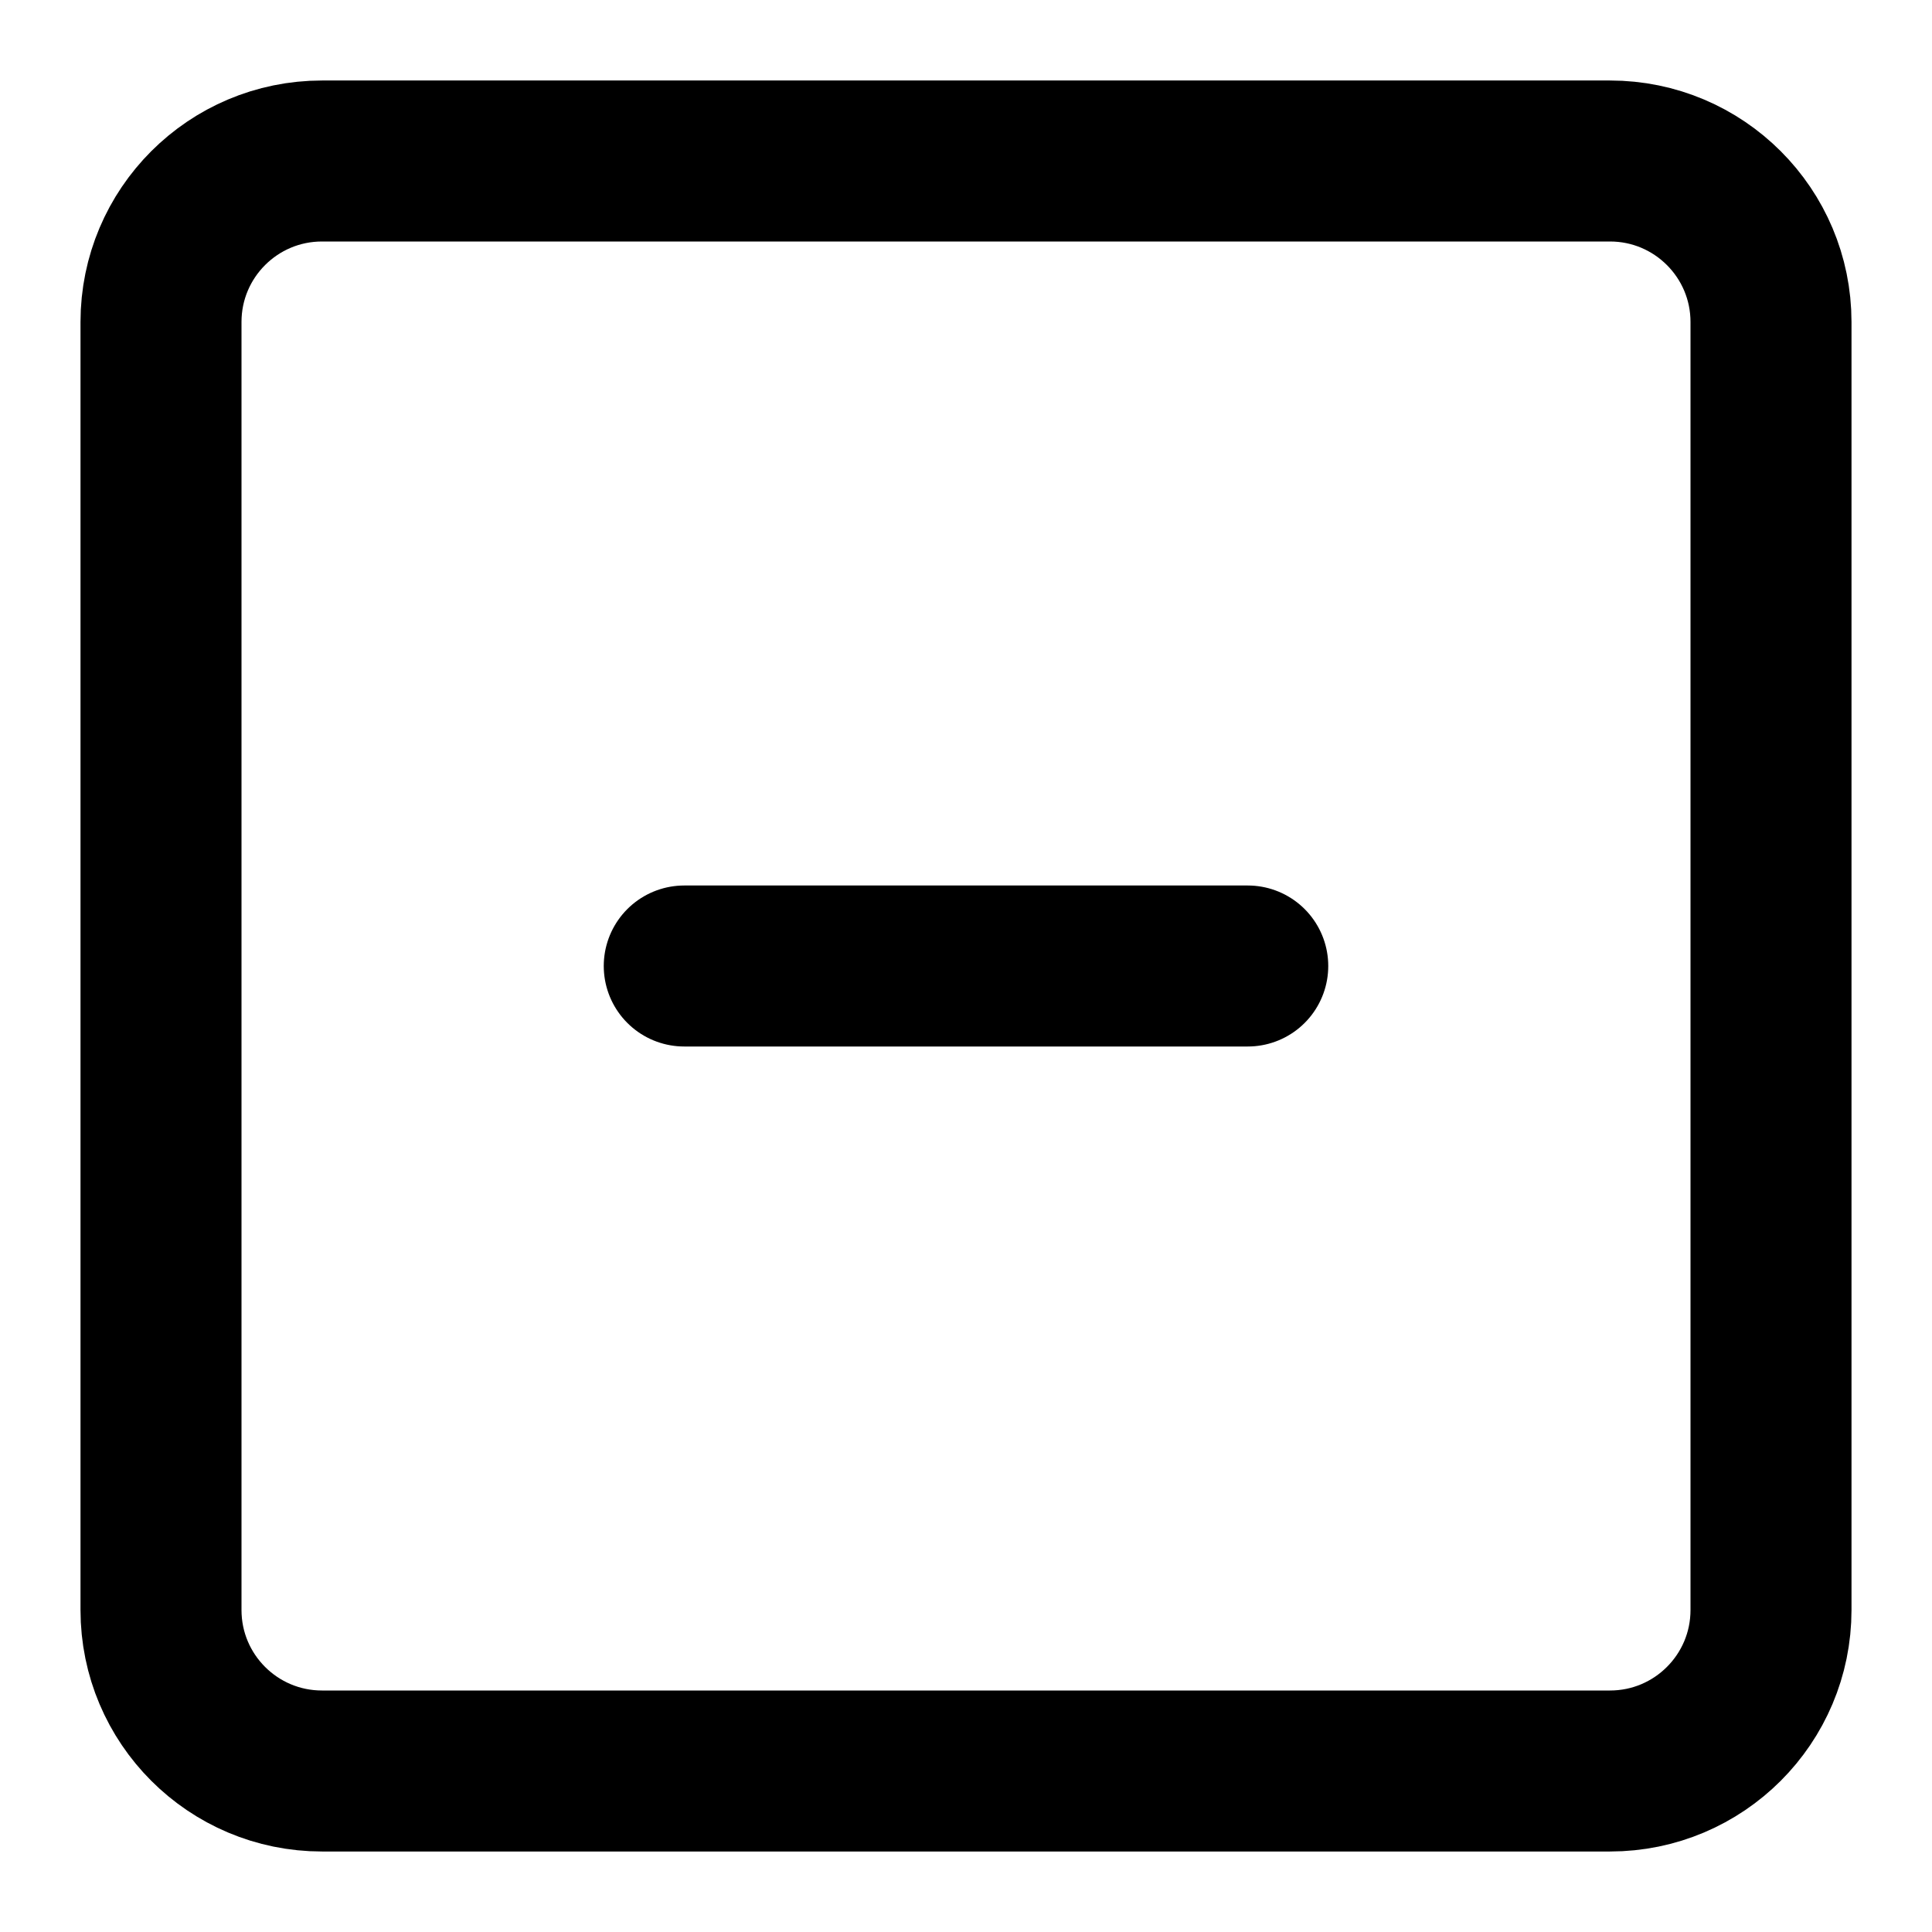
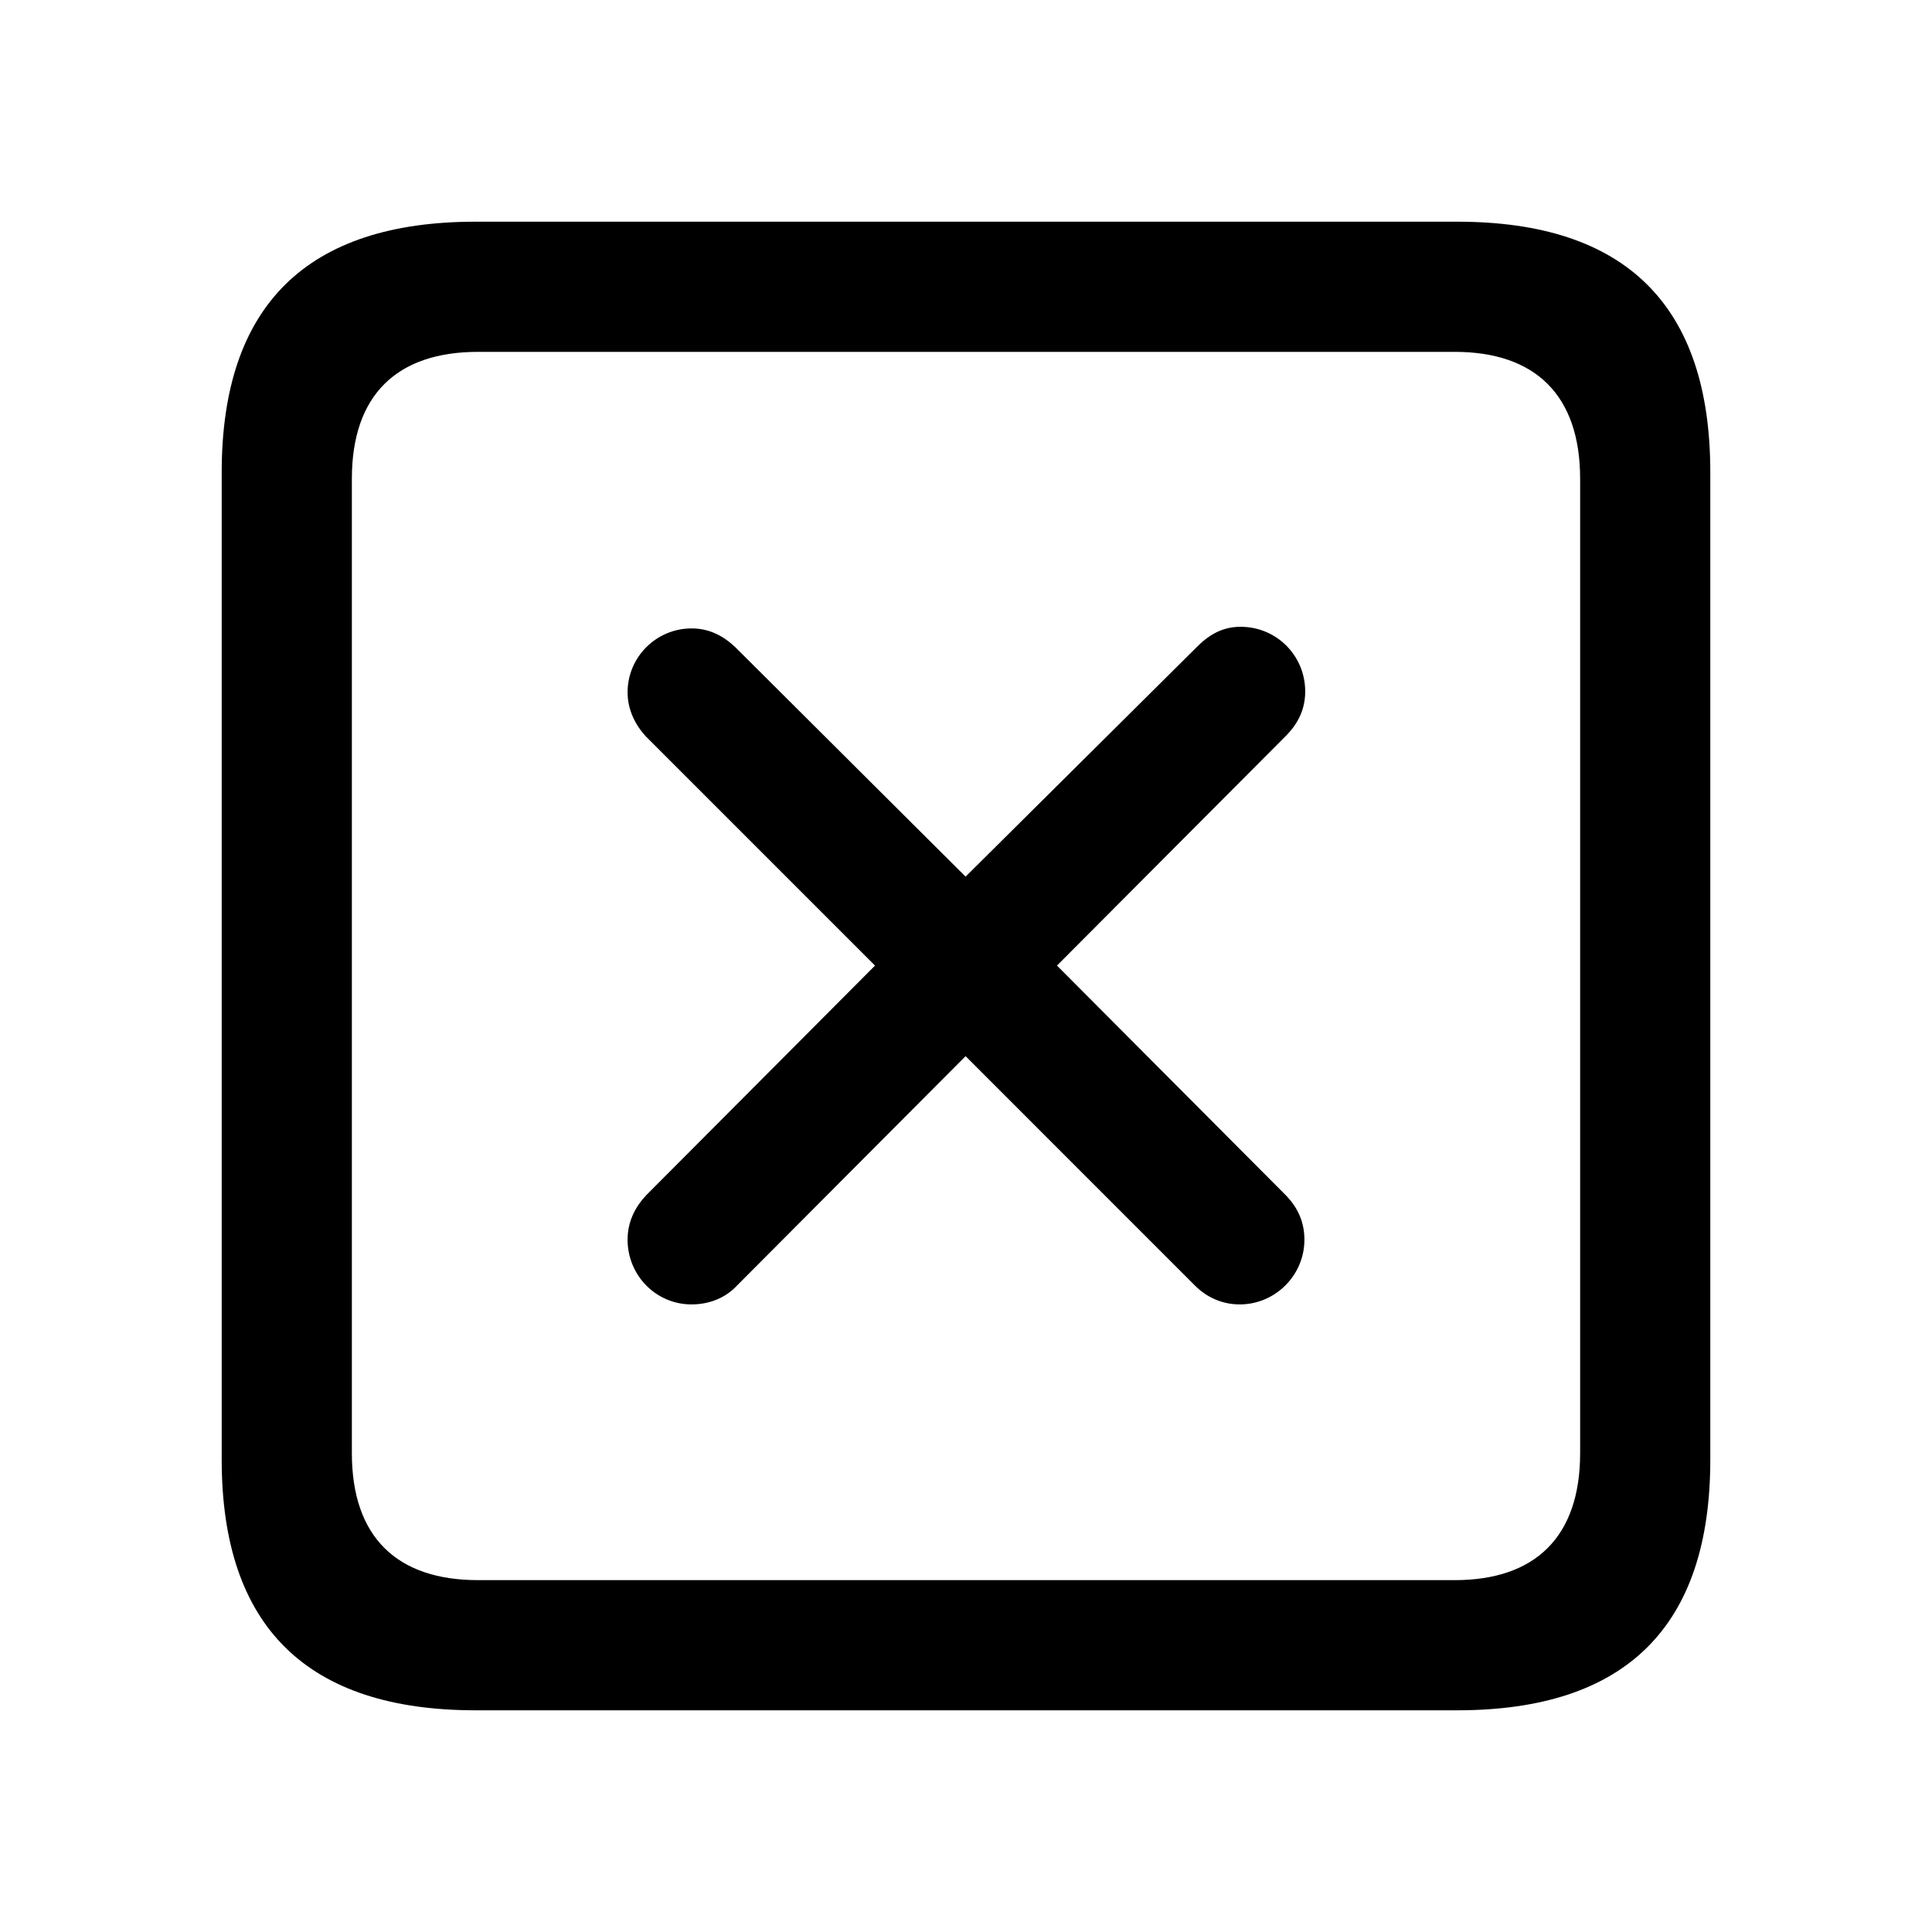
- <svg xmlns="http://www.w3.org/2000/svg" width="800px" height="800px" viewBox="0 0 24 24">
-   <g id="Complete">
-     <g id="remove-square">
-       <g>
-         <rect id="_--Rectangle" data-name="--Rectangle" x="2" y="2" width="20" height="20" rx="2" ry="2" fill="none" stroke="#000000" stroke-linecap="round" stroke-linejoin="round" stroke-width="2" />
-         <line x1="15.5" y1="12" x2="8.5" y2="12" fill="none" stroke="#000000" stroke-linecap="round" stroke-linejoin="round" stroke-width="2" />
-       </g>
-     </g>
-   </g>
+ <svg xmlns="http://www.w3.org/2000/svg" fill="#000000" width="800px" height="800px" viewBox="0 0 56 56">
+   <path d="M 13.785 49.574 L 42.238 49.574 C 47.137 49.574 49.574 47.137 49.574 42.309 L 49.574 13.691 C 49.574 8.863 47.137 6.426 42.238 6.426 L 13.785 6.426 C 8.91 6.426 6.426 8.84 6.426 13.691 L 6.426 42.309 C 6.426 47.16 8.91 49.574 13.785 49.574 Z M 13.855 45.801 C 11.512 45.801 10.199 44.559 10.199 42.121 L 10.199 13.879 C 10.199 11.441 11.512 10.199 13.855 10.199 L 42.168 10.199 C 44.488 10.199 45.801 11.441 45.801 13.879 L 45.801 42.121 C 45.801 44.559 44.488 45.801 42.168 45.801 Z M 18.191 35.934 C 18.191 36.965 19.012 37.809 20.043 37.809 C 20.558 37.809 21.027 37.621 21.355 37.27 L 27.988 30.613 L 34.644 37.27 C 34.973 37.598 35.418 37.809 35.934 37.809 C 36.965 37.809 37.809 36.965 37.809 35.934 C 37.809 35.395 37.598 34.973 37.246 34.621 L 30.637 27.988 L 37.27 21.332 C 37.644 20.957 37.832 20.535 37.832 20.043 C 37.832 19.012 37.012 18.168 35.957 18.168 C 35.488 18.168 35.09 18.355 34.715 18.73 L 27.988 25.41 L 21.308 18.754 C 20.957 18.426 20.558 18.215 20.043 18.215 C 19.035 18.215 18.191 19.035 18.191 20.066 C 18.191 20.559 18.402 21.004 18.73 21.355 L 25.363 27.988 L 18.73 34.645 C 18.402 34.996 18.191 35.418 18.191 35.934 Z" />
</svg>
